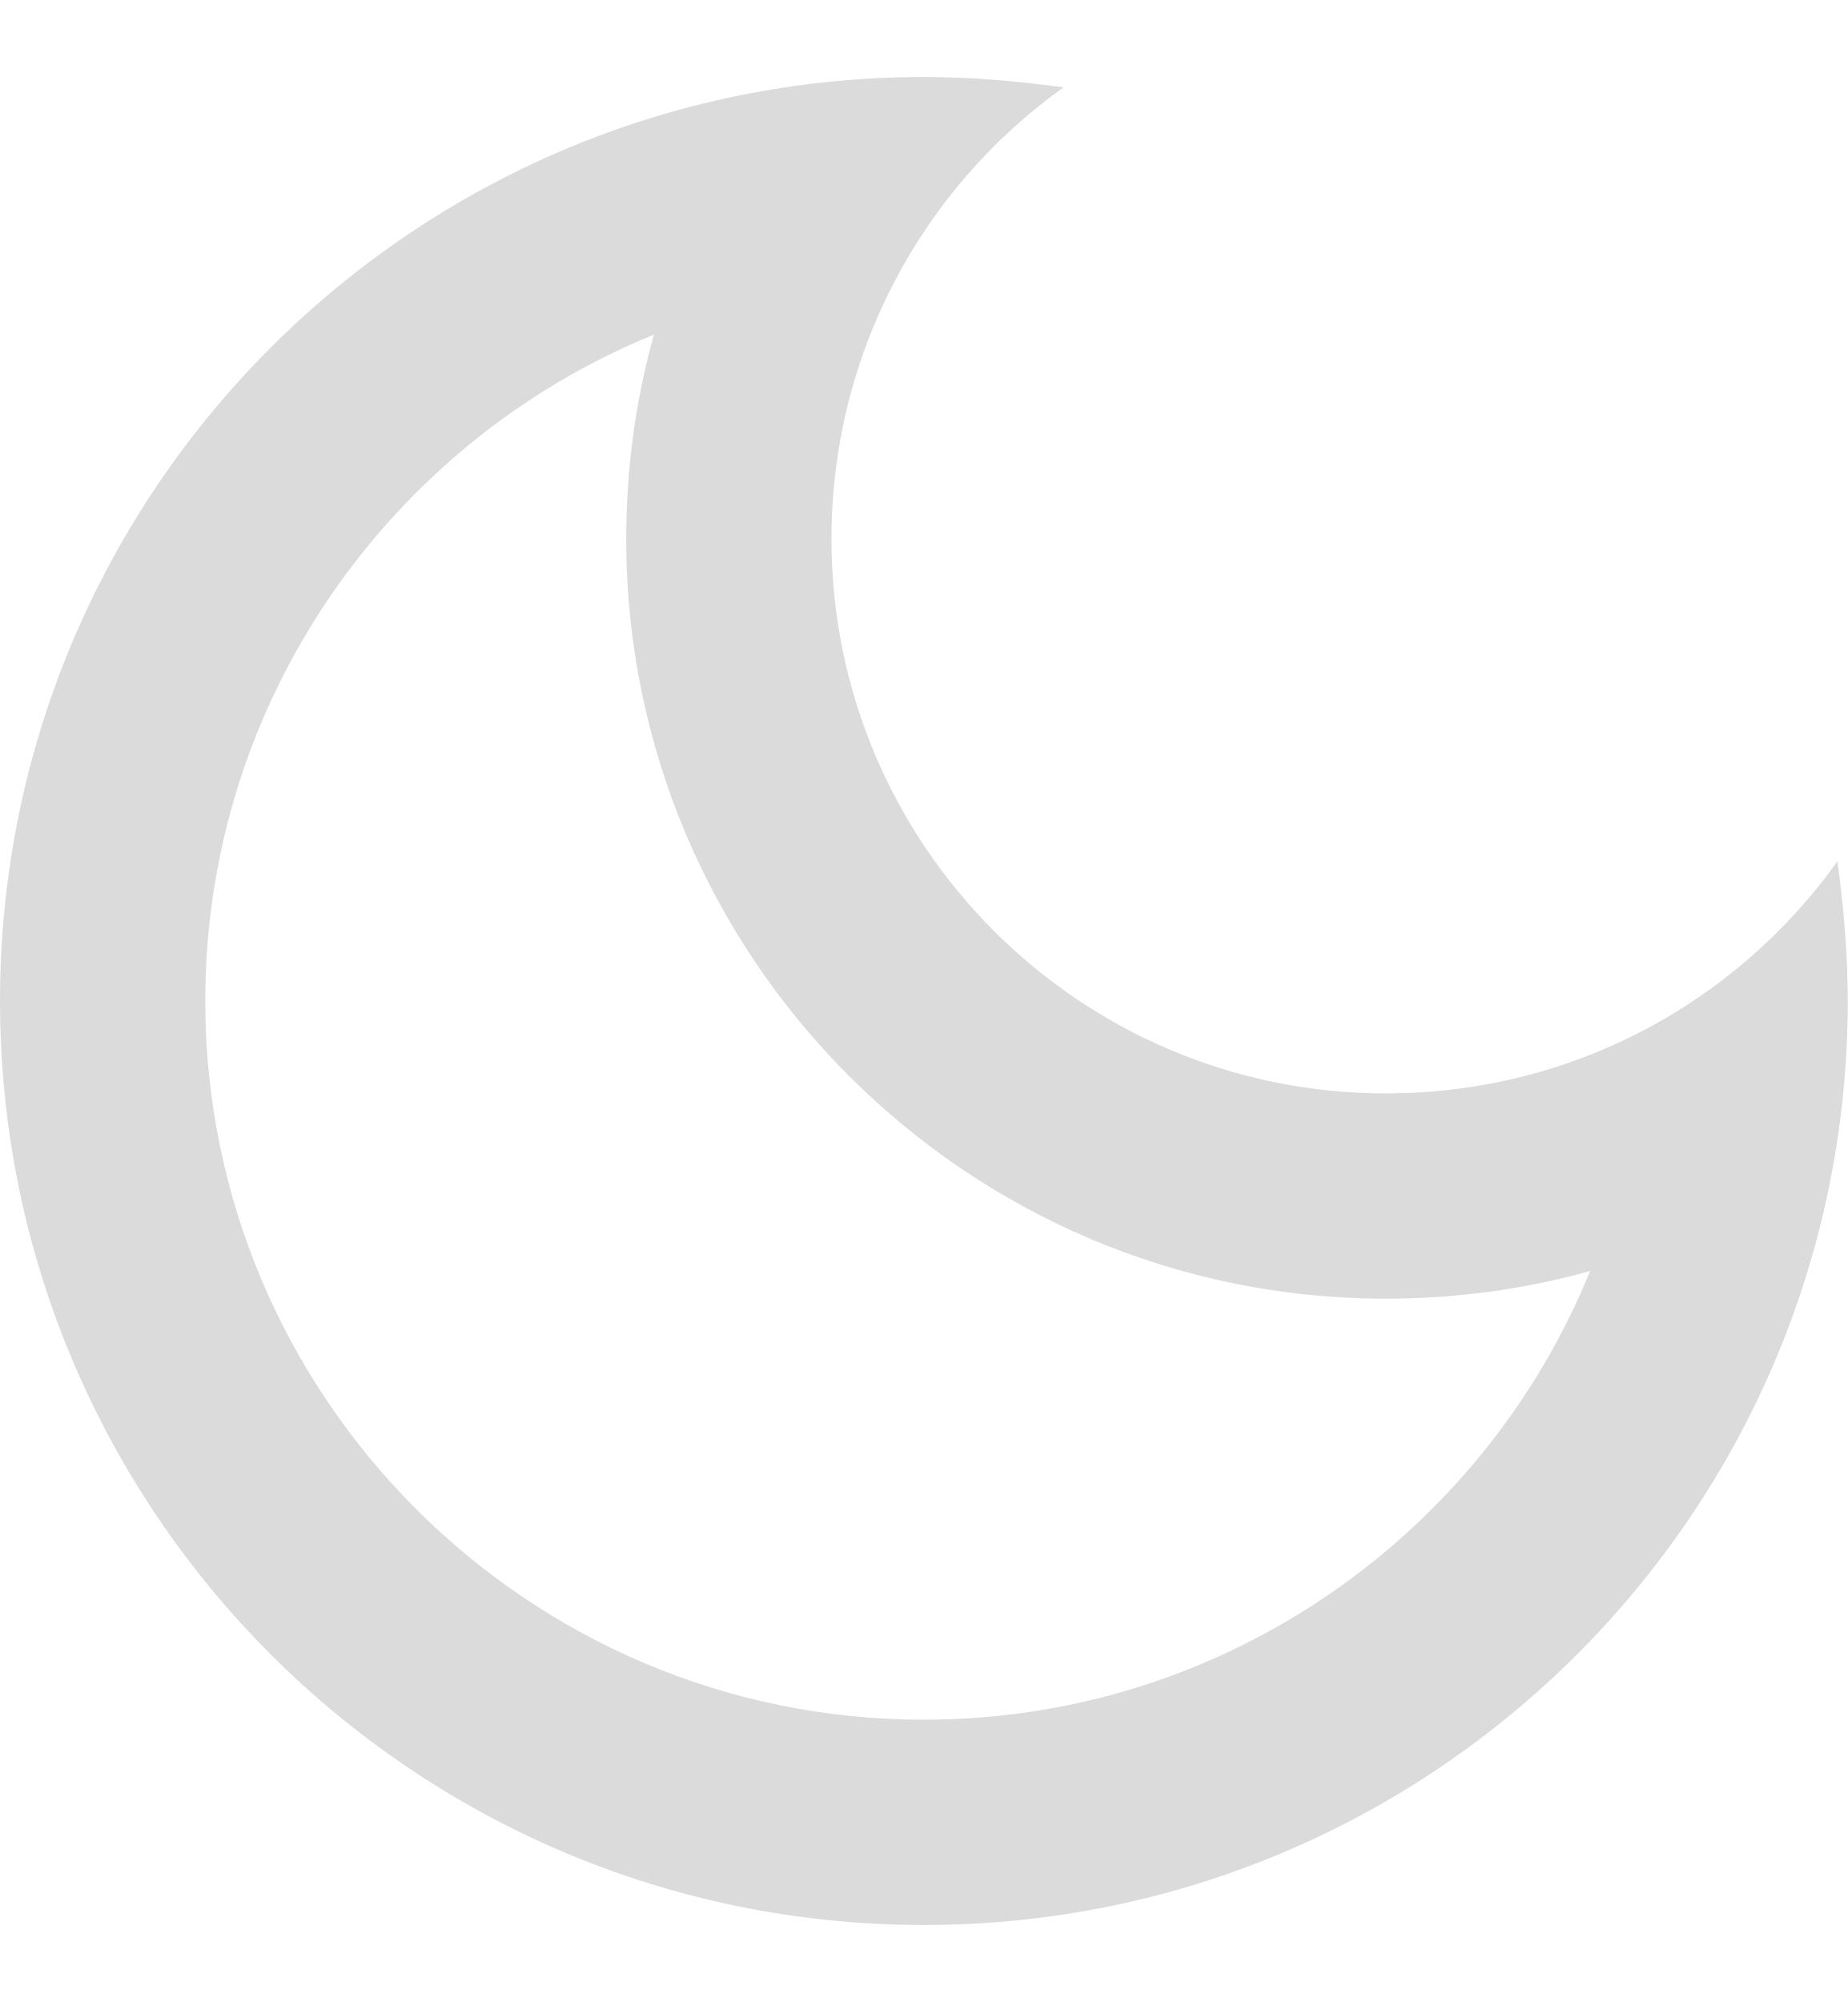
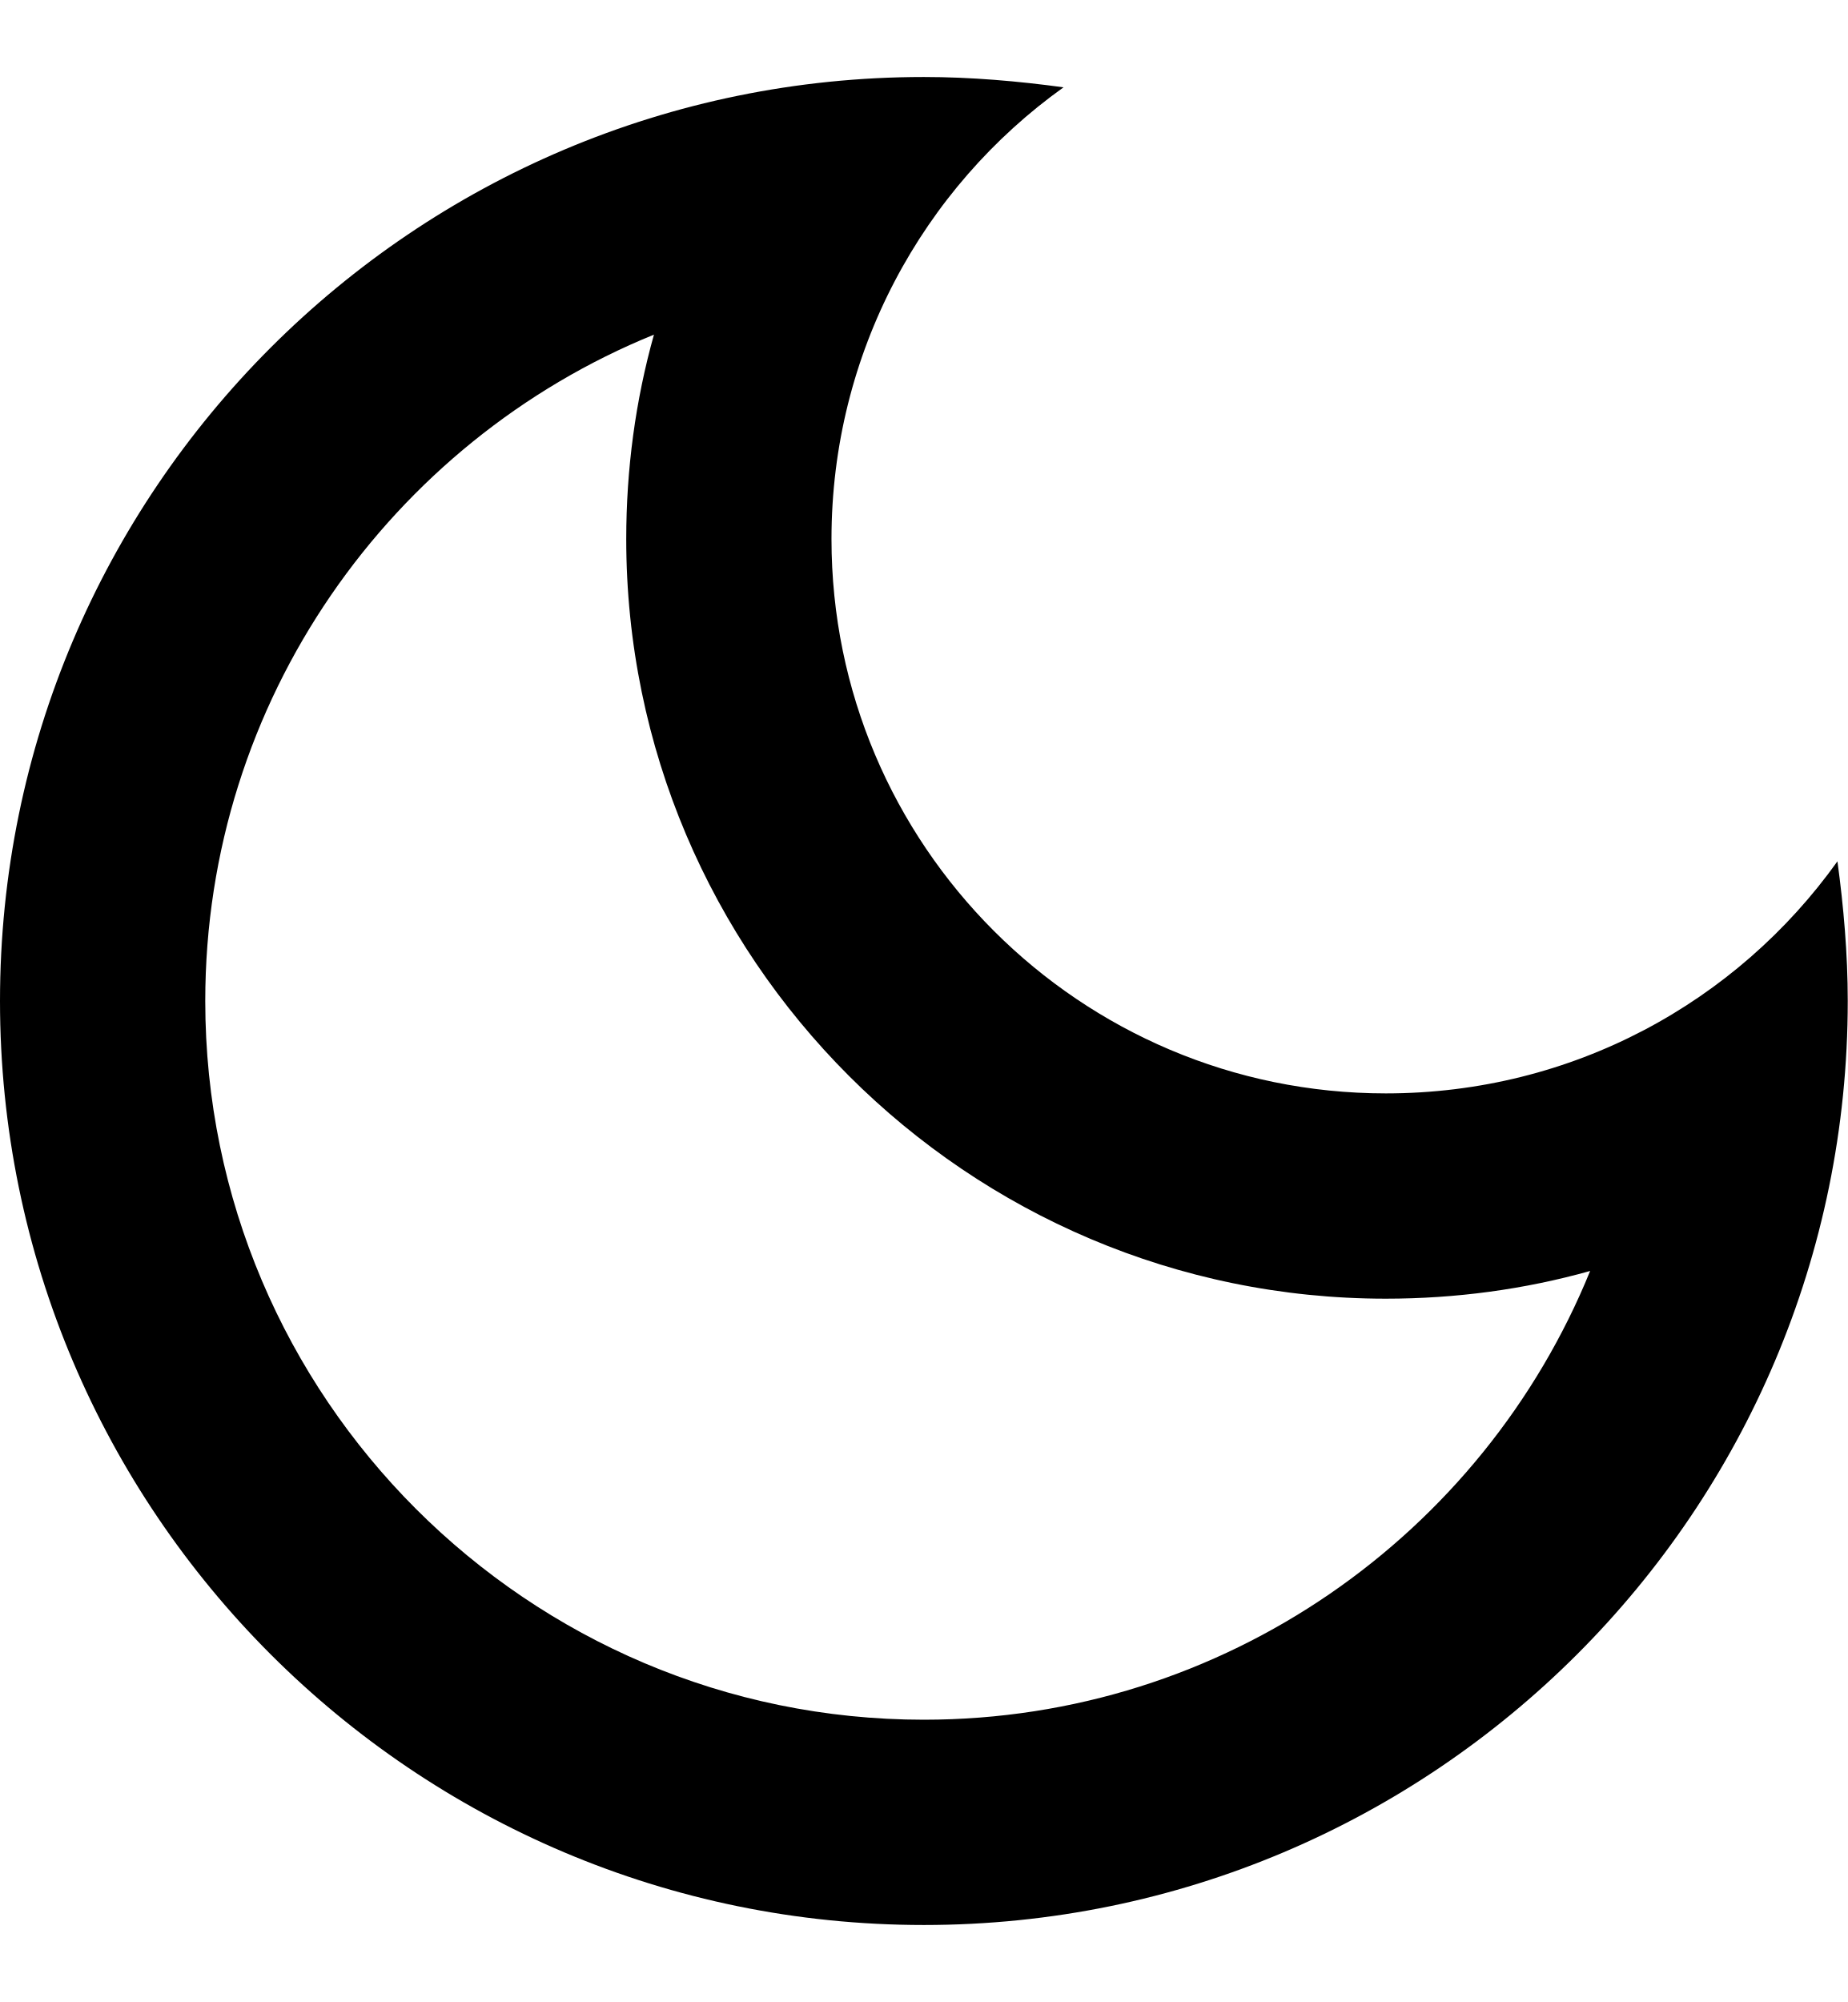
- <svg xmlns="http://www.w3.org/2000/svg" width="12" height="13" viewBox="0 0 12 13" fill="none">
-   <path d="M4.247 2.173C4.127 2.6 4.067 3.047 4.067 3.5C4.067 6.22 6.28 8.433 9 8.433C9.453 8.433 9.9 8.373 10.327 8.253C9.633 9.96 7.953 11.167 6 11.167C3.427 11.167 1.333 9.073 1.333 6.5C1.333 4.547 2.54 2.867 4.247 2.173ZM6 0.5C2.687 0.5 0 3.187 0 6.5C0 9.813 2.687 12.5 6 12.5C9.313 12.5 12 9.813 12 6.5C12 6.193 11.973 5.887 11.933 5.593C11.28 6.507 10.213 7.1 9 7.1C7.013 7.1 5.4 5.487 5.4 3.5C5.4 2.293 5.993 1.22 6.907 0.567C6.613 0.527 6.307 0.5 6 0.5Z" fill="#DBDBDB" />
+ <svg xmlns="http://www.w3.org/2000/svg" width="12" height="13" viewBox="0 0 12 13" fill="currentColor">
+   <path d="M4.247 2.173C4.127 2.6 4.067 3.047 4.067 3.5C4.067 6.22 6.28 8.433 9 8.433C9.453 8.433 9.9 8.373 10.327 8.253C9.633 9.96 7.953 11.167 6 11.167C3.427 11.167 1.333 9.073 1.333 6.5C1.333 4.547 2.54 2.867 4.247 2.173ZM6 0.5C2.687 0.5 0 3.187 0 6.5C0 9.813 2.687 12.5 6 12.5C9.313 12.5 12 9.813 12 6.5C12 6.193 11.973 5.887 11.933 5.593C11.28 6.507 10.213 7.1 9 7.1C7.013 7.1 5.4 5.487 5.4 3.5C5.4 2.293 5.993 1.22 6.907 0.567C6.613 0.527 6.307 0.5 6 0.5Z" fill="currentColor" />
</svg>
